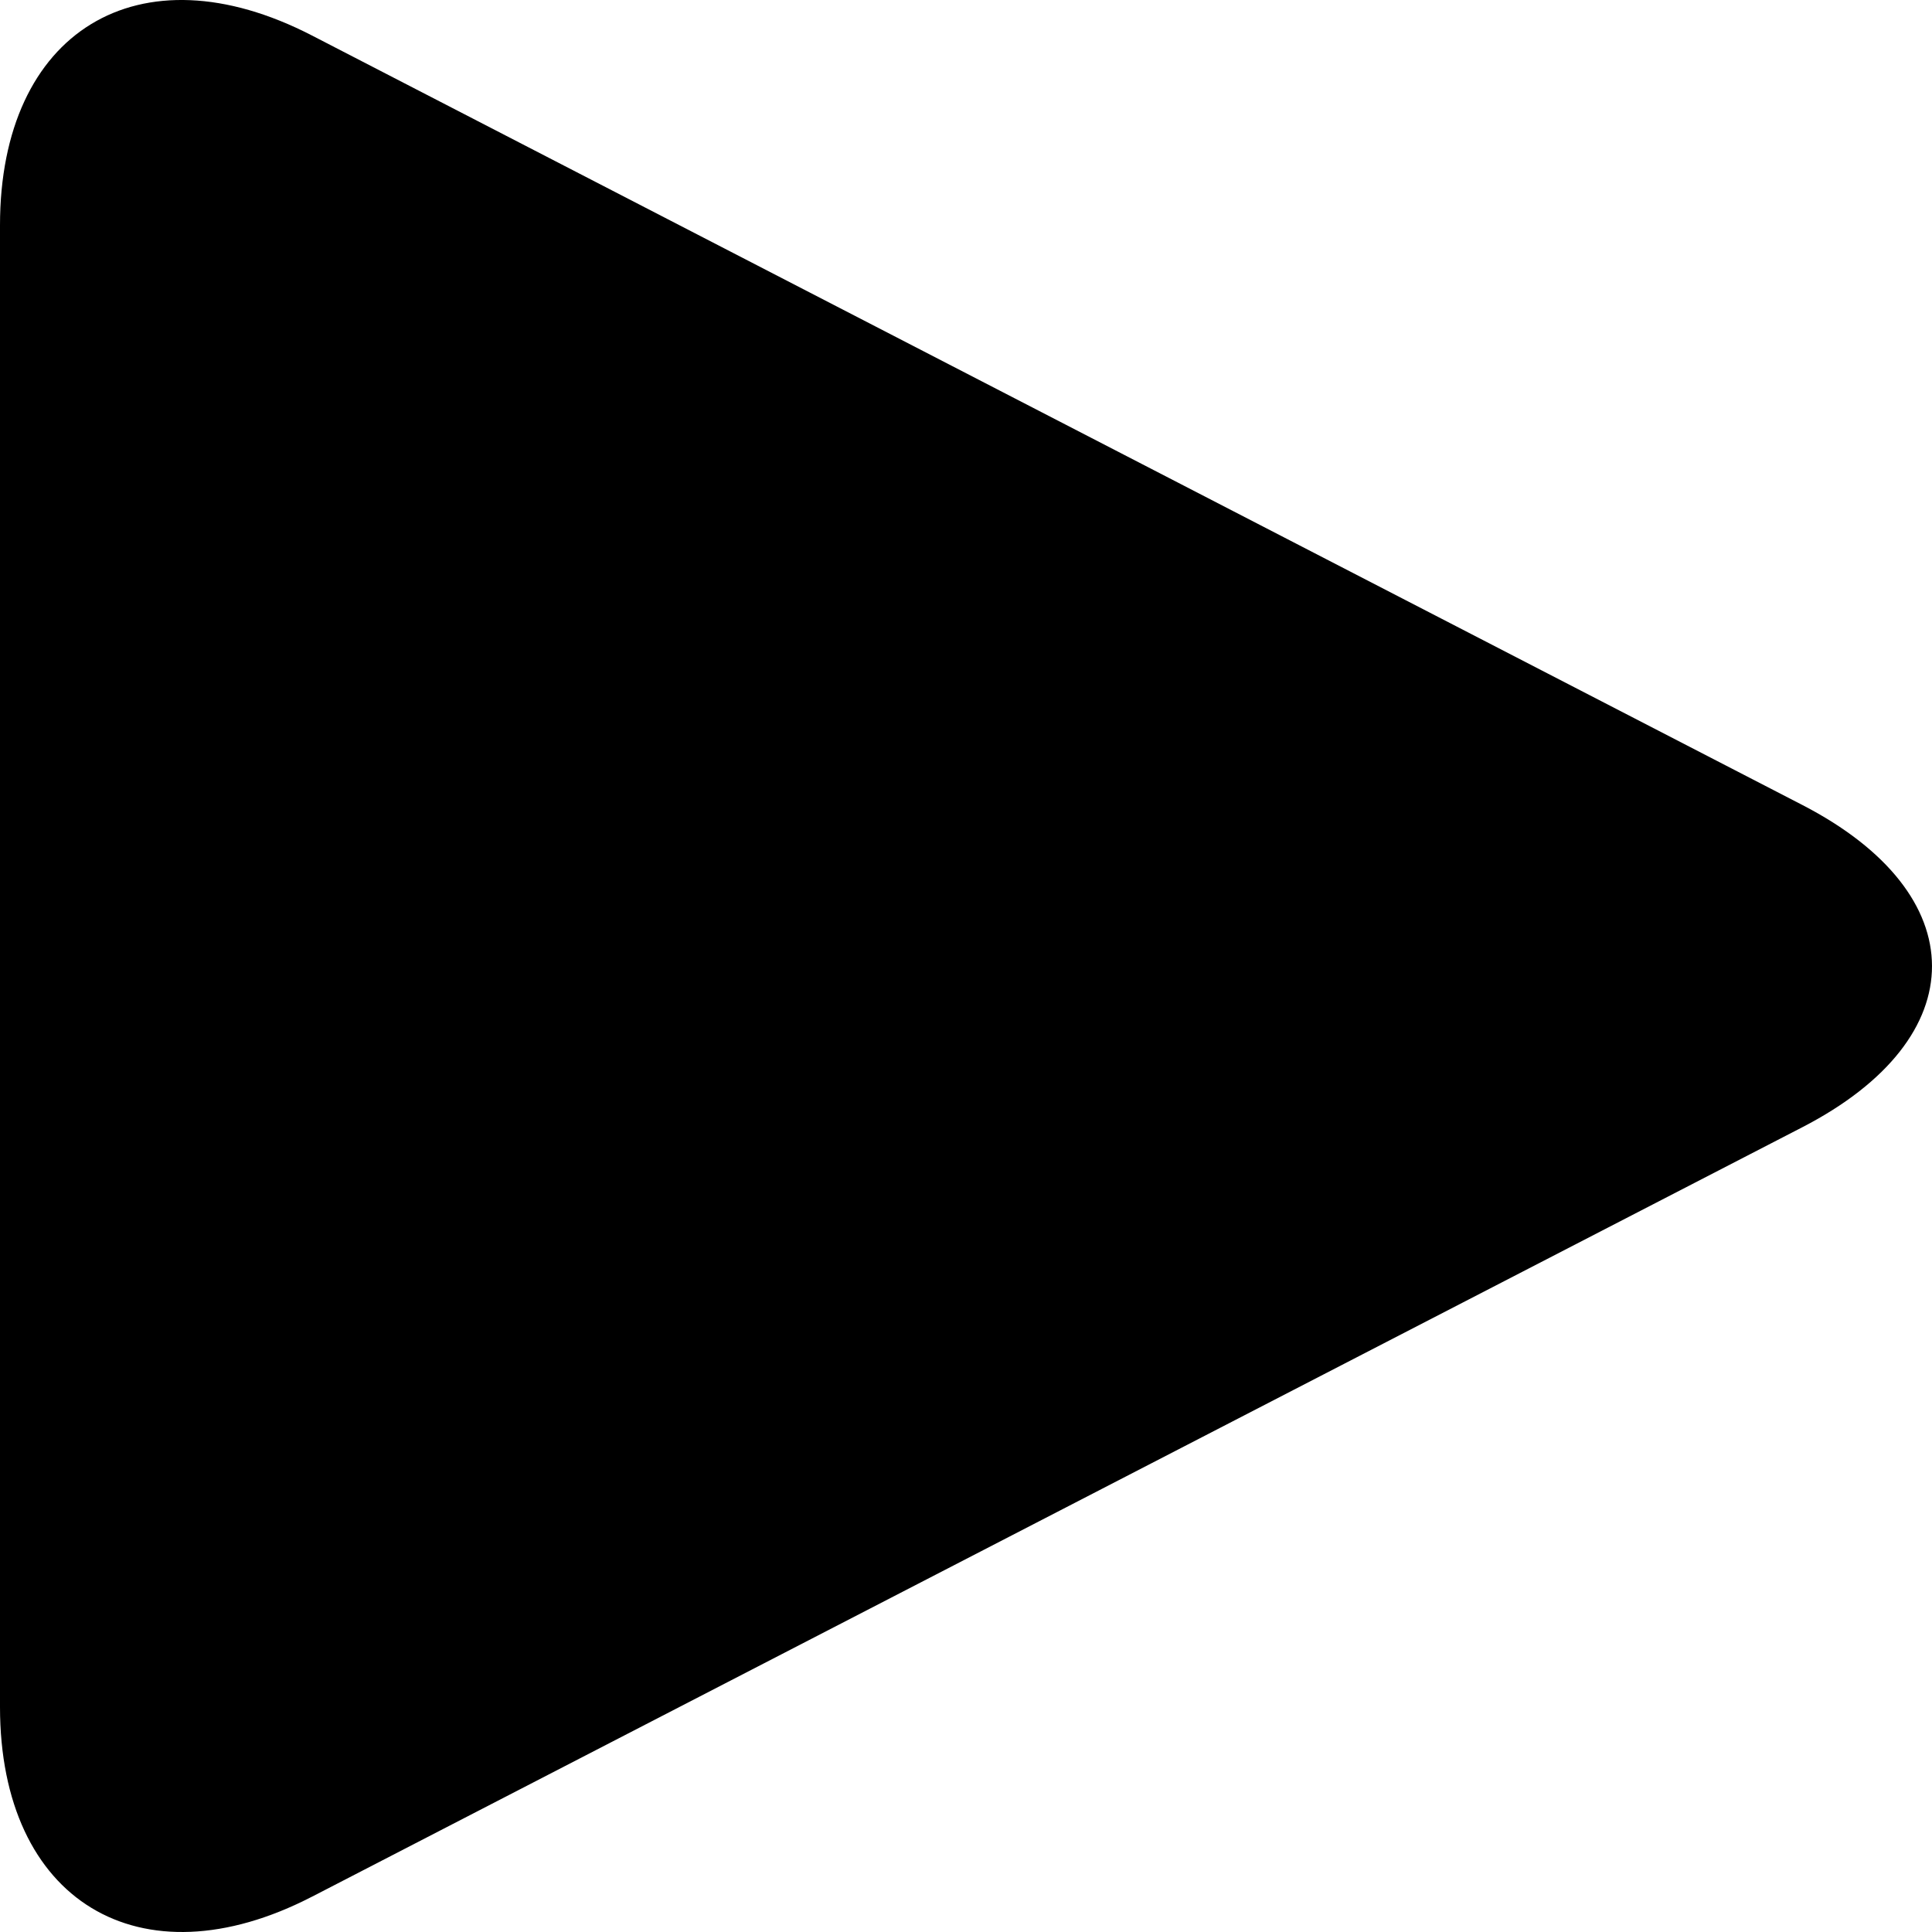
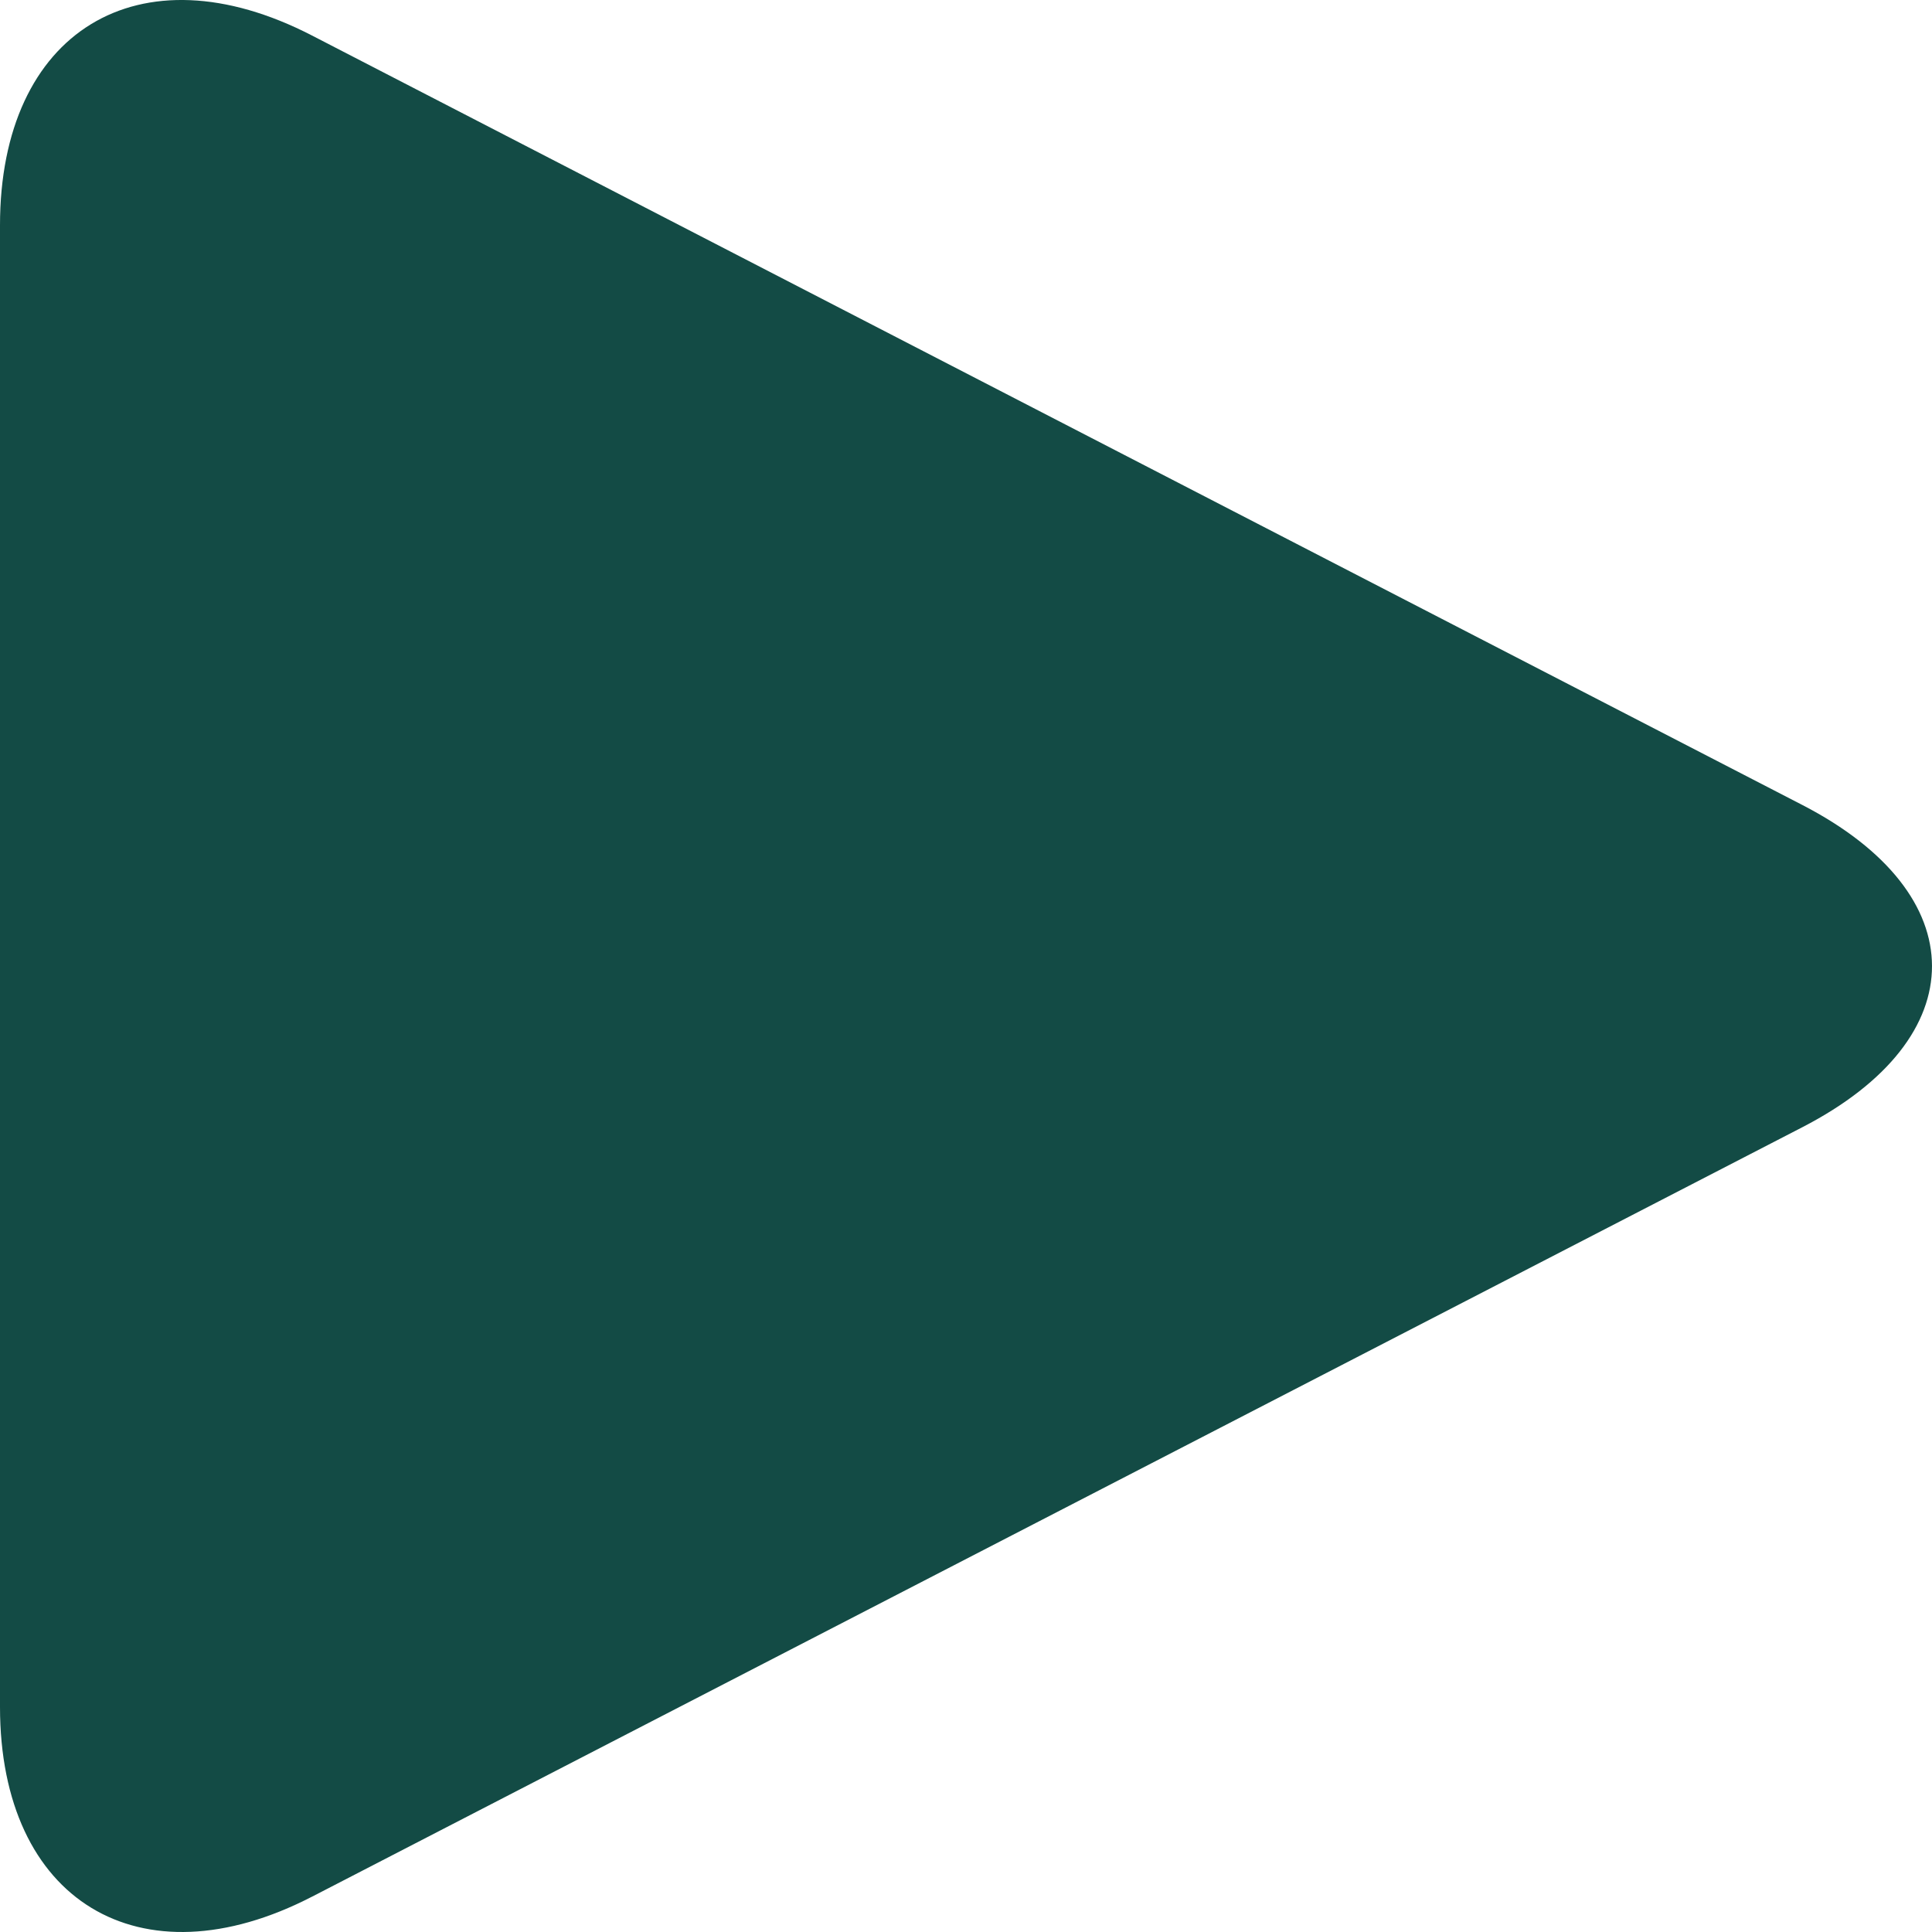
<svg xmlns="http://www.w3.org/2000/svg" width="100" height="100">
-   <path d="M16.148 98.172C7.23 102.777 0 98.382 0 88.352V11.659C0 1.63 7.18-2.792 16.148 1.838l77.145 39.83c8.918 4.605 8.967 12.045 0 16.675l-77.145 39.83z" />
+   <path d="M16.148 98.172C7.23 102.777 0 98.382 0 88.352V11.659C0 1.63 7.18-2.792 16.148 1.838l77.145 39.83c8.918 4.605 8.967 12.045 0 16.675l-77.145 39.83z" fill="#134B45" />
</svg>
